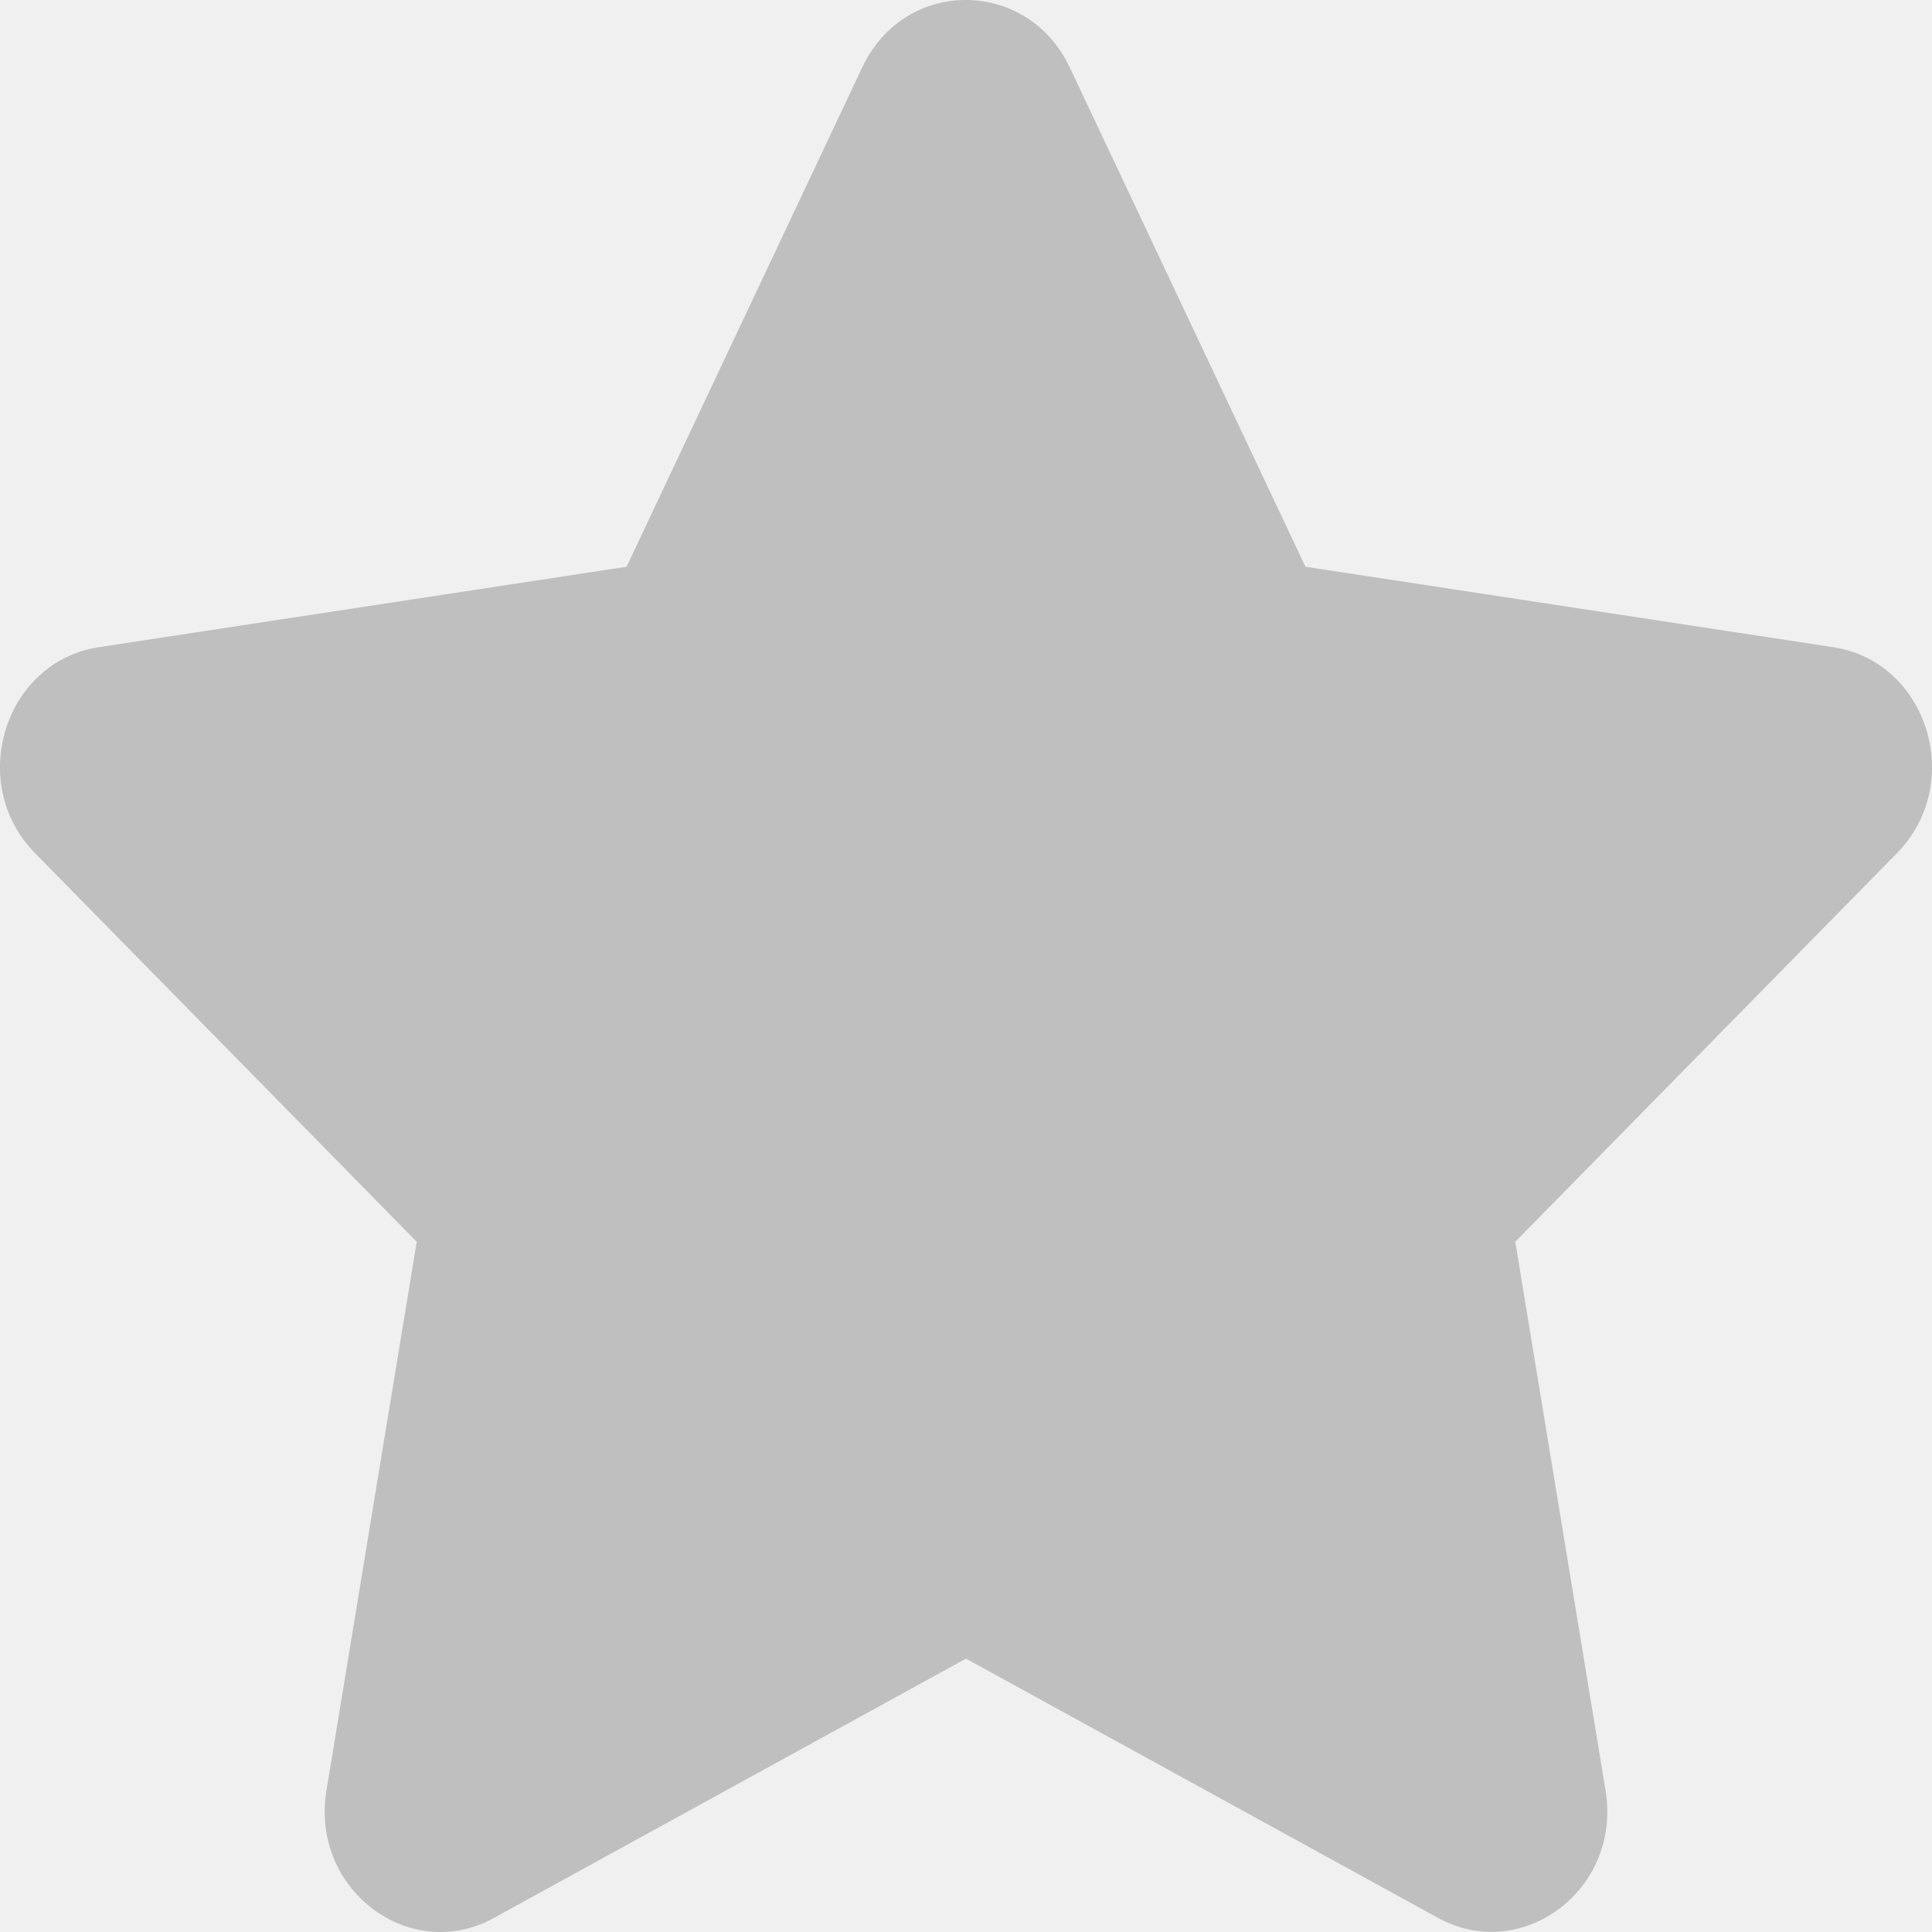
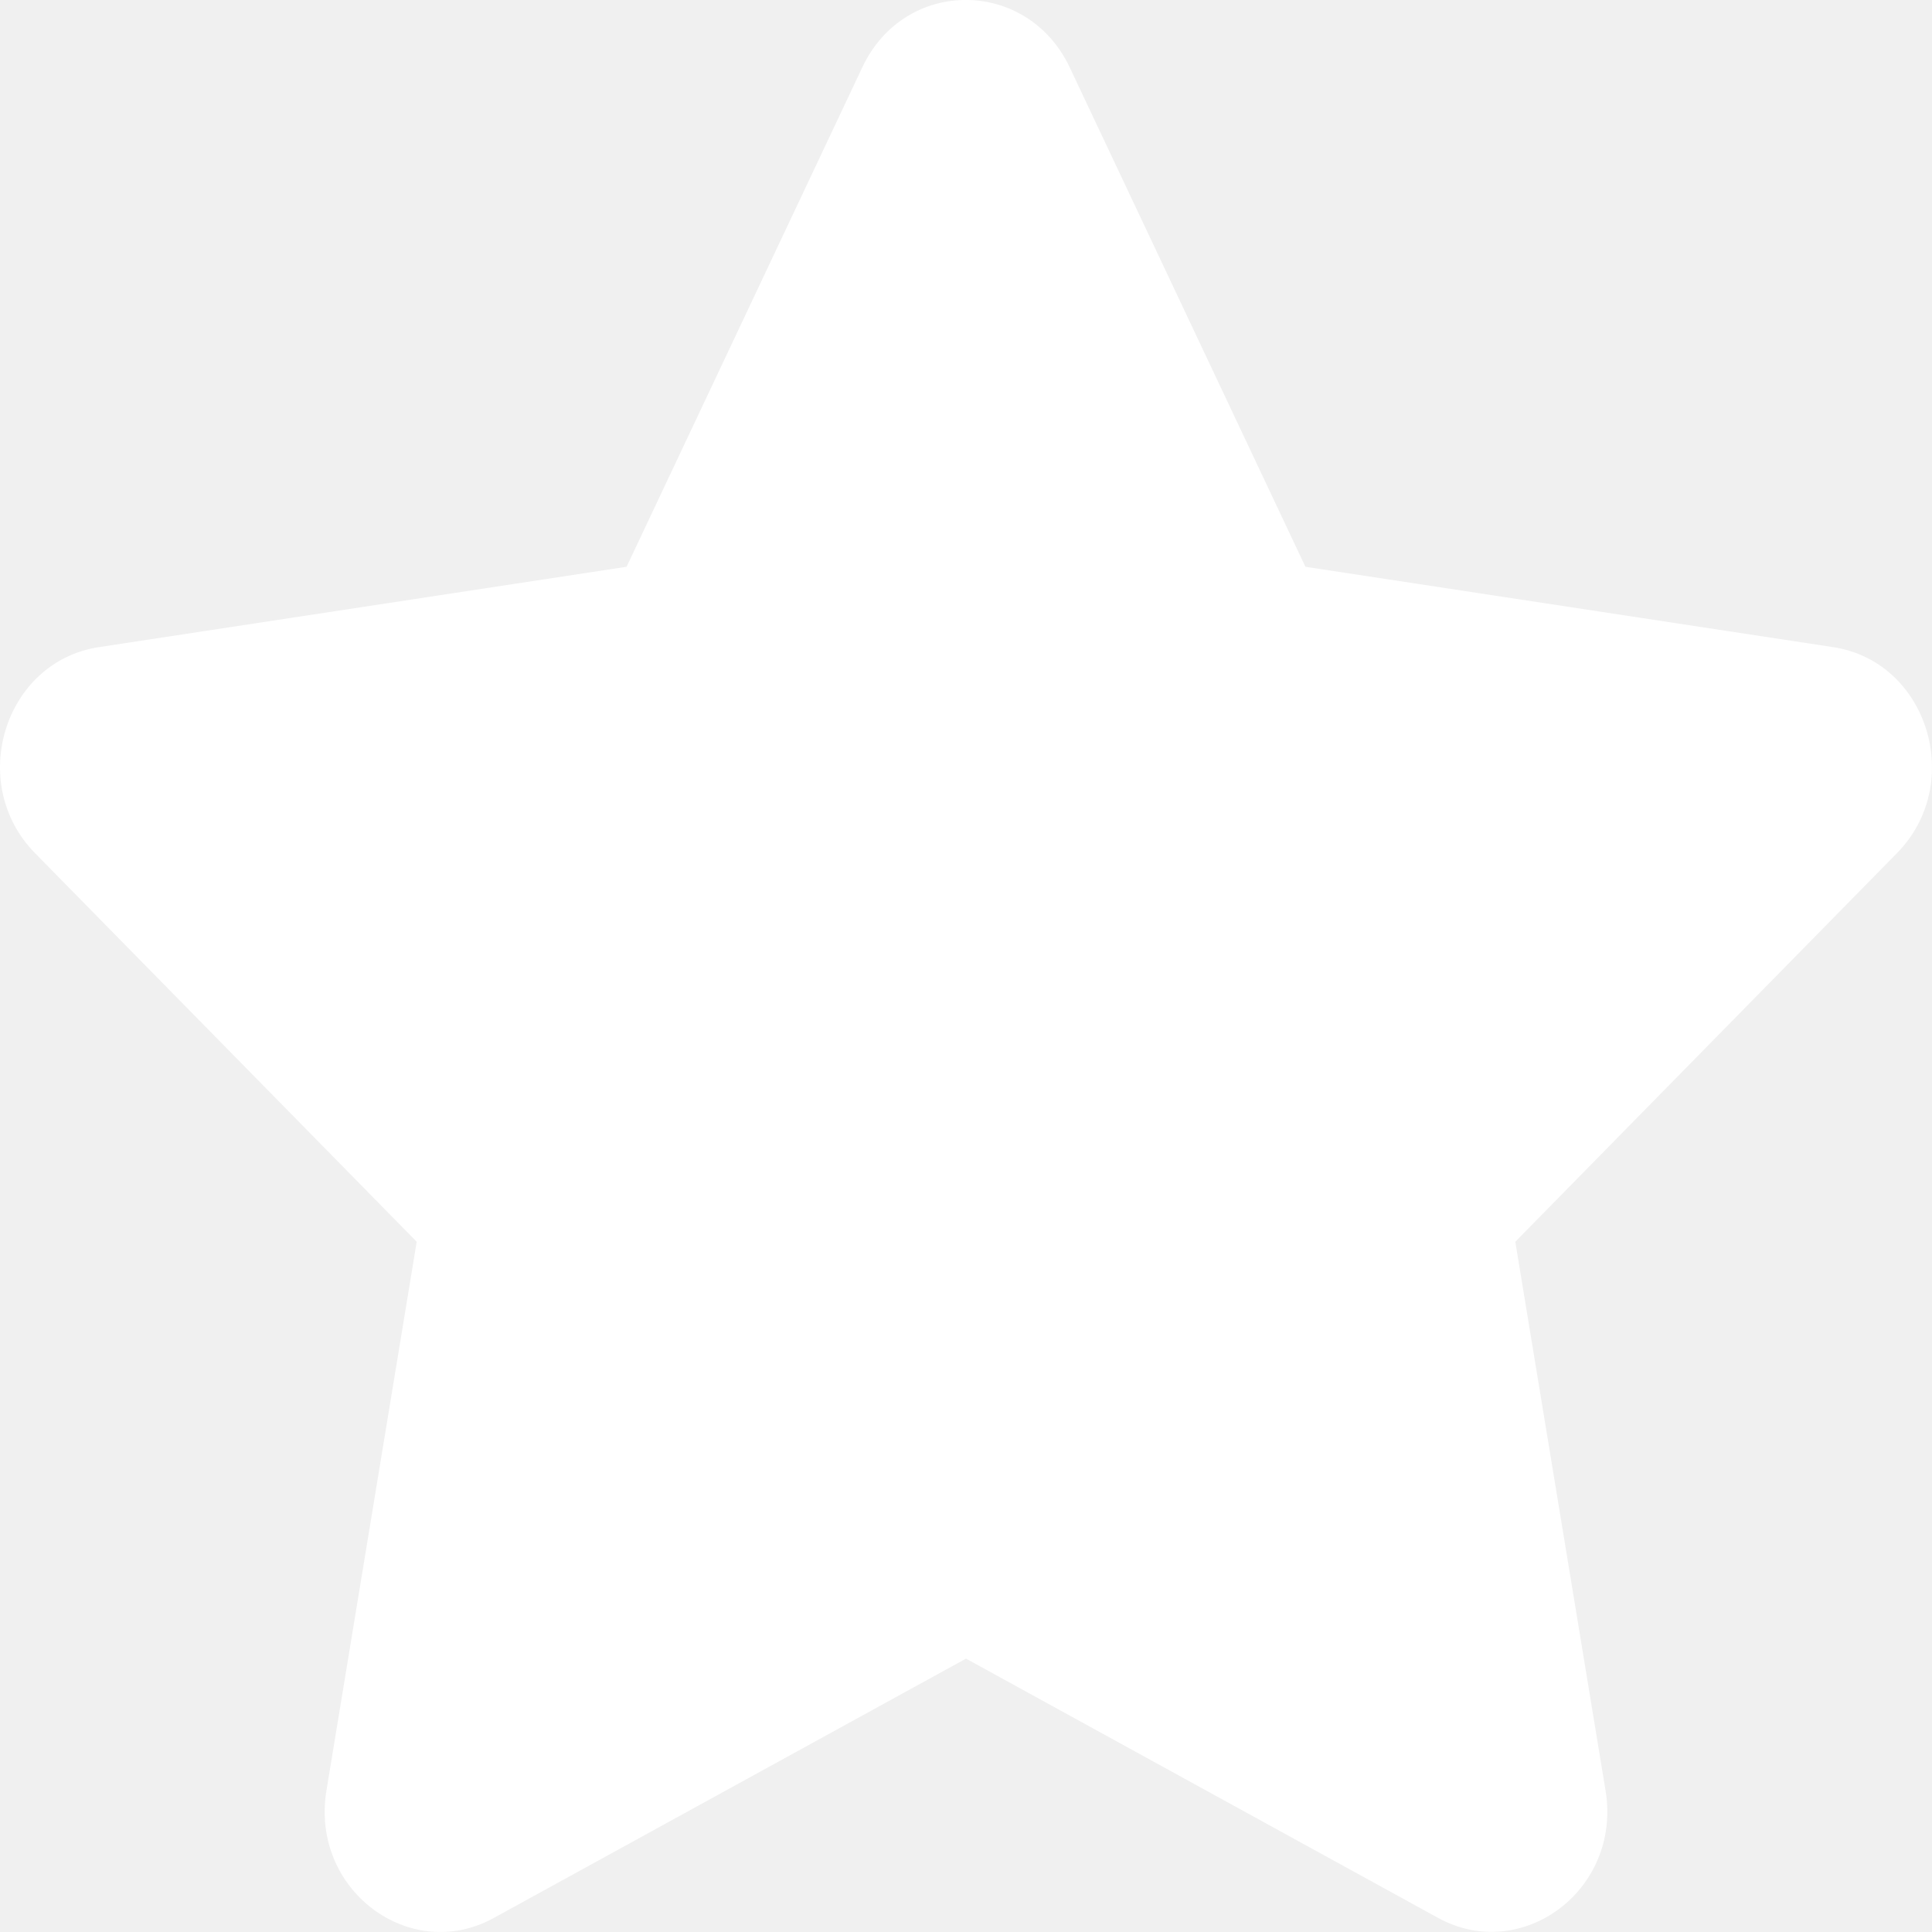
- <svg xmlns="http://www.w3.org/2000/svg" width="26" height="26" viewBox="0 0 26 26" fill="none">
-   <path d="M11.605 0.904L8.432 7.627L1.332 8.709C0.058 8.902 -0.452 10.541 0.471 11.481L5.608 16.711L4.393 24.098C4.175 25.434 5.521 26.434 6.648 25.81L13 22.321L19.352 25.81C20.479 26.429 21.825 25.434 21.607 24.098L20.392 16.711L25.529 11.481C26.452 10.541 25.942 8.902 24.668 8.709L17.568 7.627L14.395 0.904C13.826 -0.294 12.179 -0.309 11.605 0.904Z" fill="#BFBFBF" />
+ <svg xmlns="http://www.w3.org/2000/svg" width="22" height="22" viewBox="0 0 22 22" fill="none">
+   <path d="M9.82 0.765L7.135 6.454L1.127 7.369C0.049 7.532 -0.382 8.92 0.399 9.715L4.745 14.14L3.717 20.391C3.532 21.521 4.671 22.367 5.625 21.839L11 18.887L16.375 21.839C17.329 22.363 18.468 21.521 18.283 20.391L17.255 14.14L21.601 9.715C22.382 8.92 21.951 7.532 20.873 7.369L14.865 6.454L12.18 0.765C11.699 -0.249 10.305 -0.262 9.82 0.765Z" fill="white" />
</svg>
